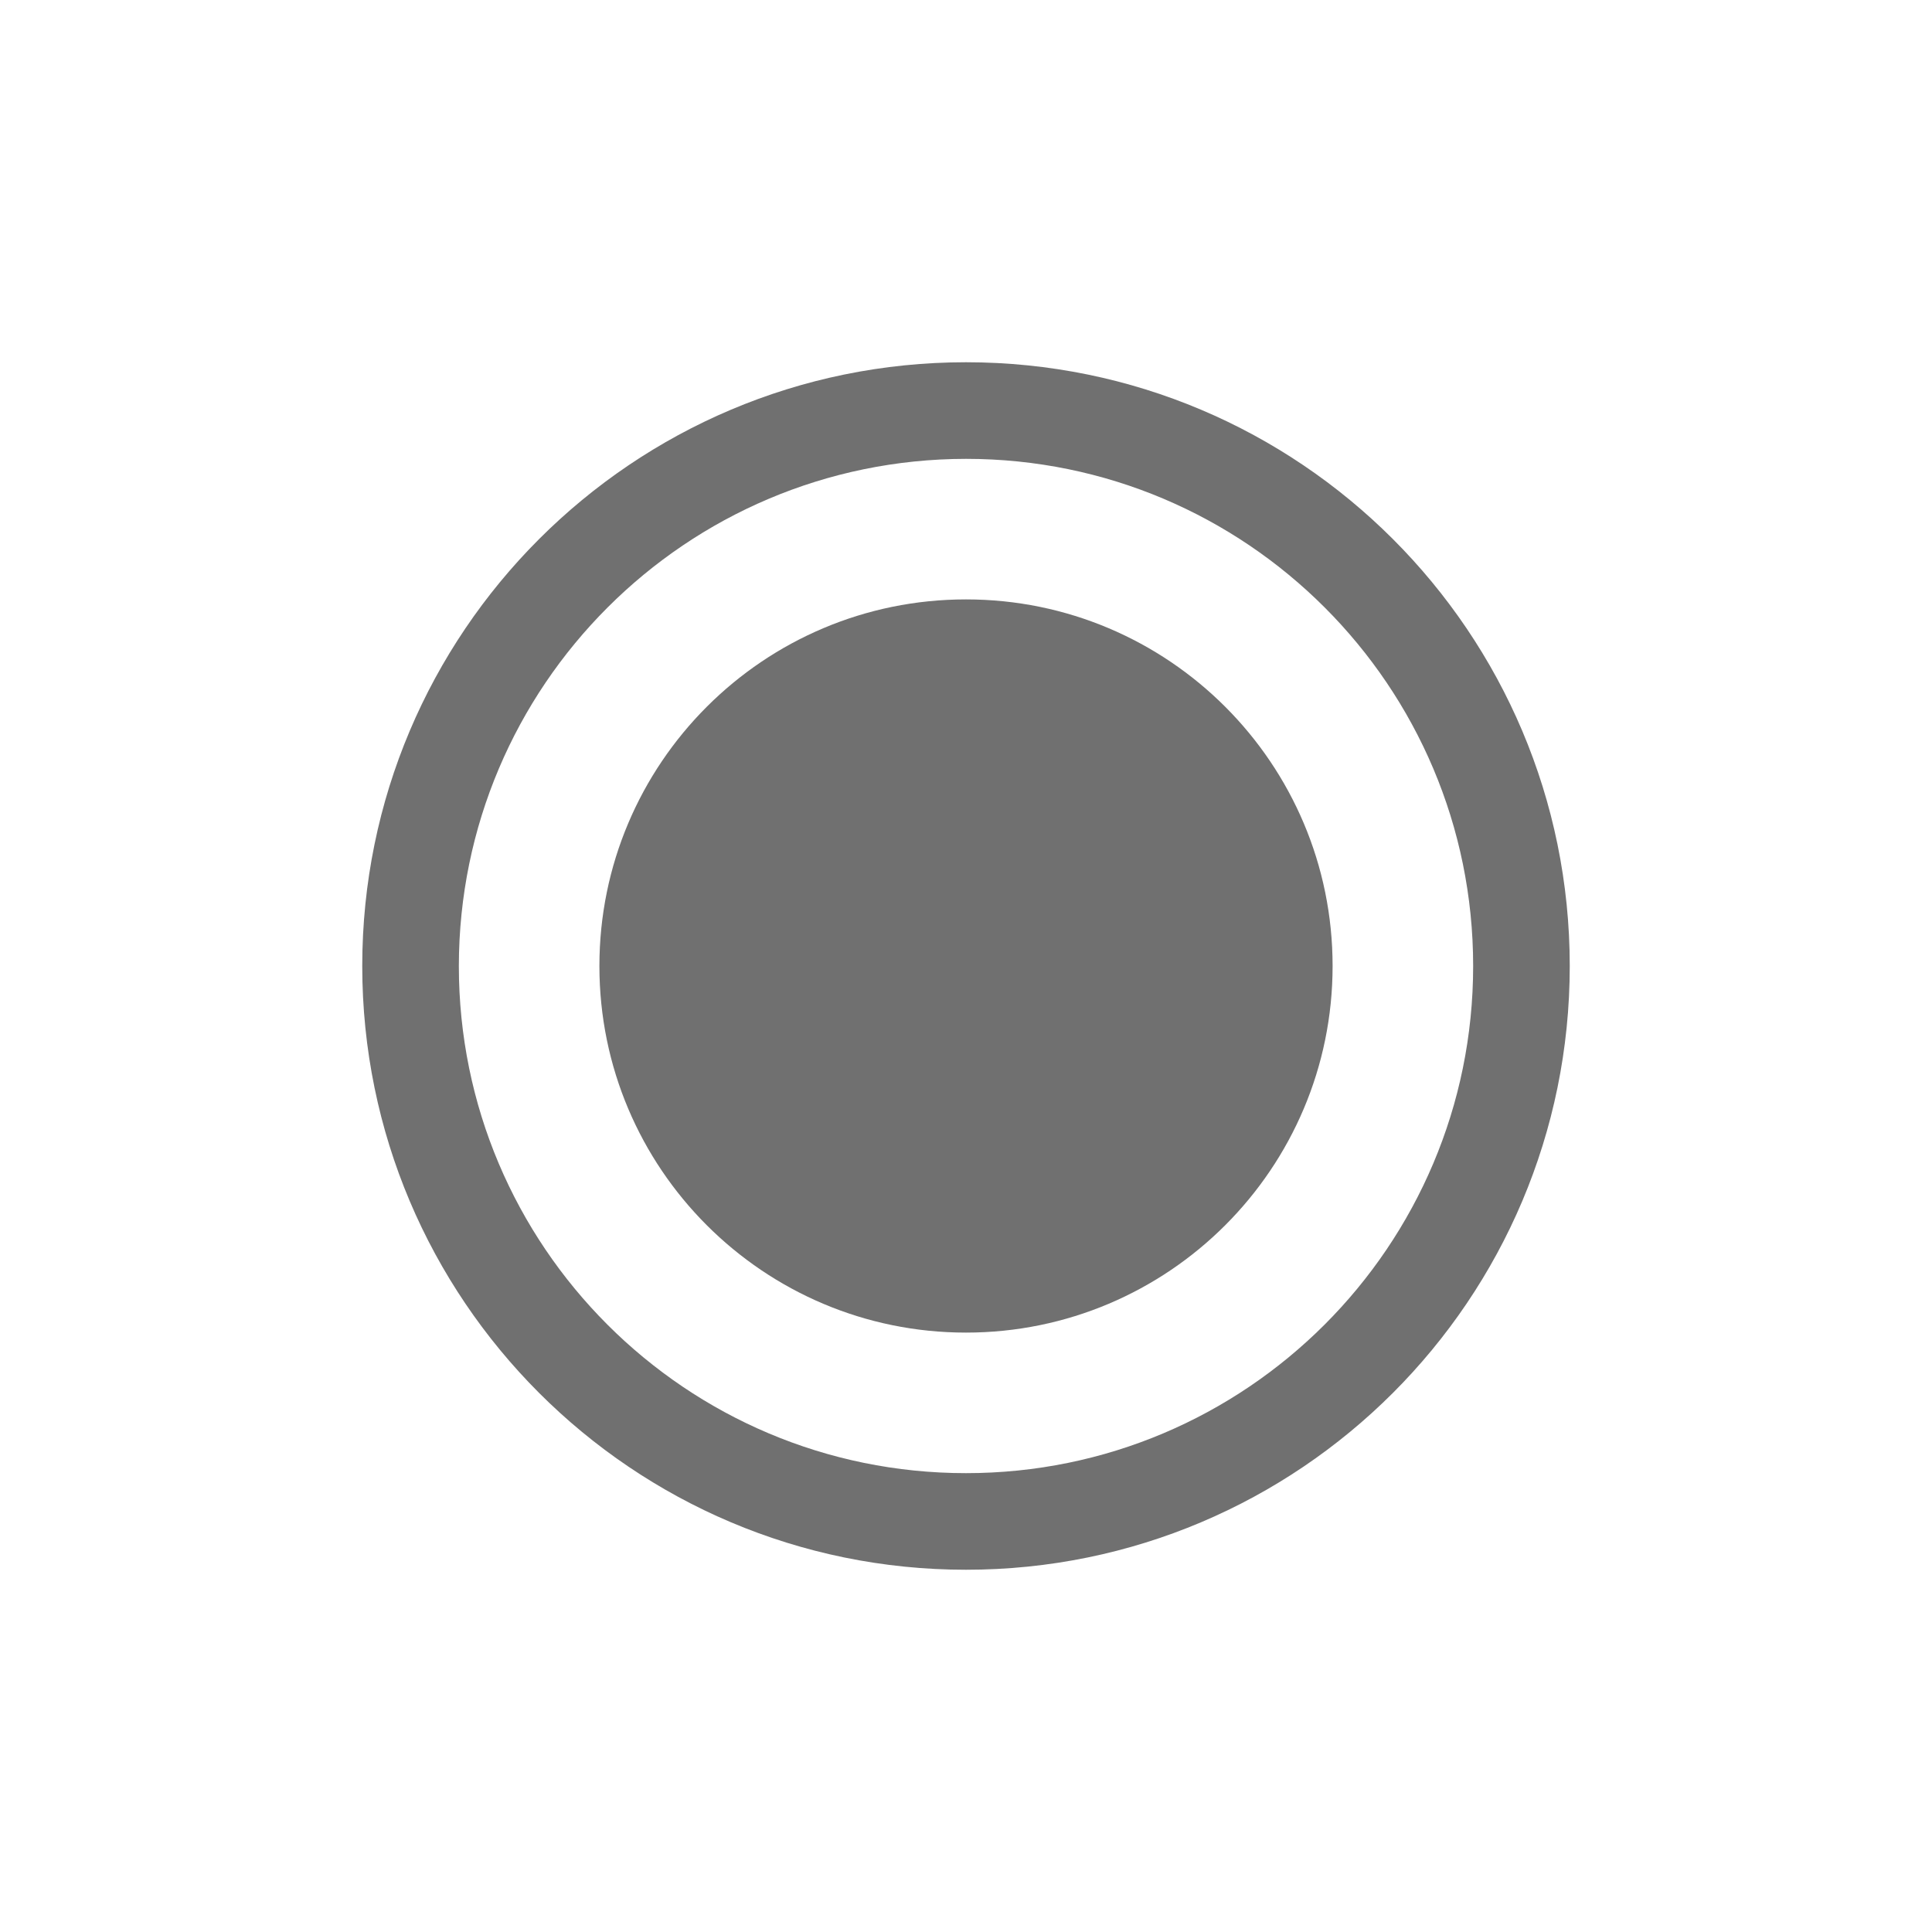
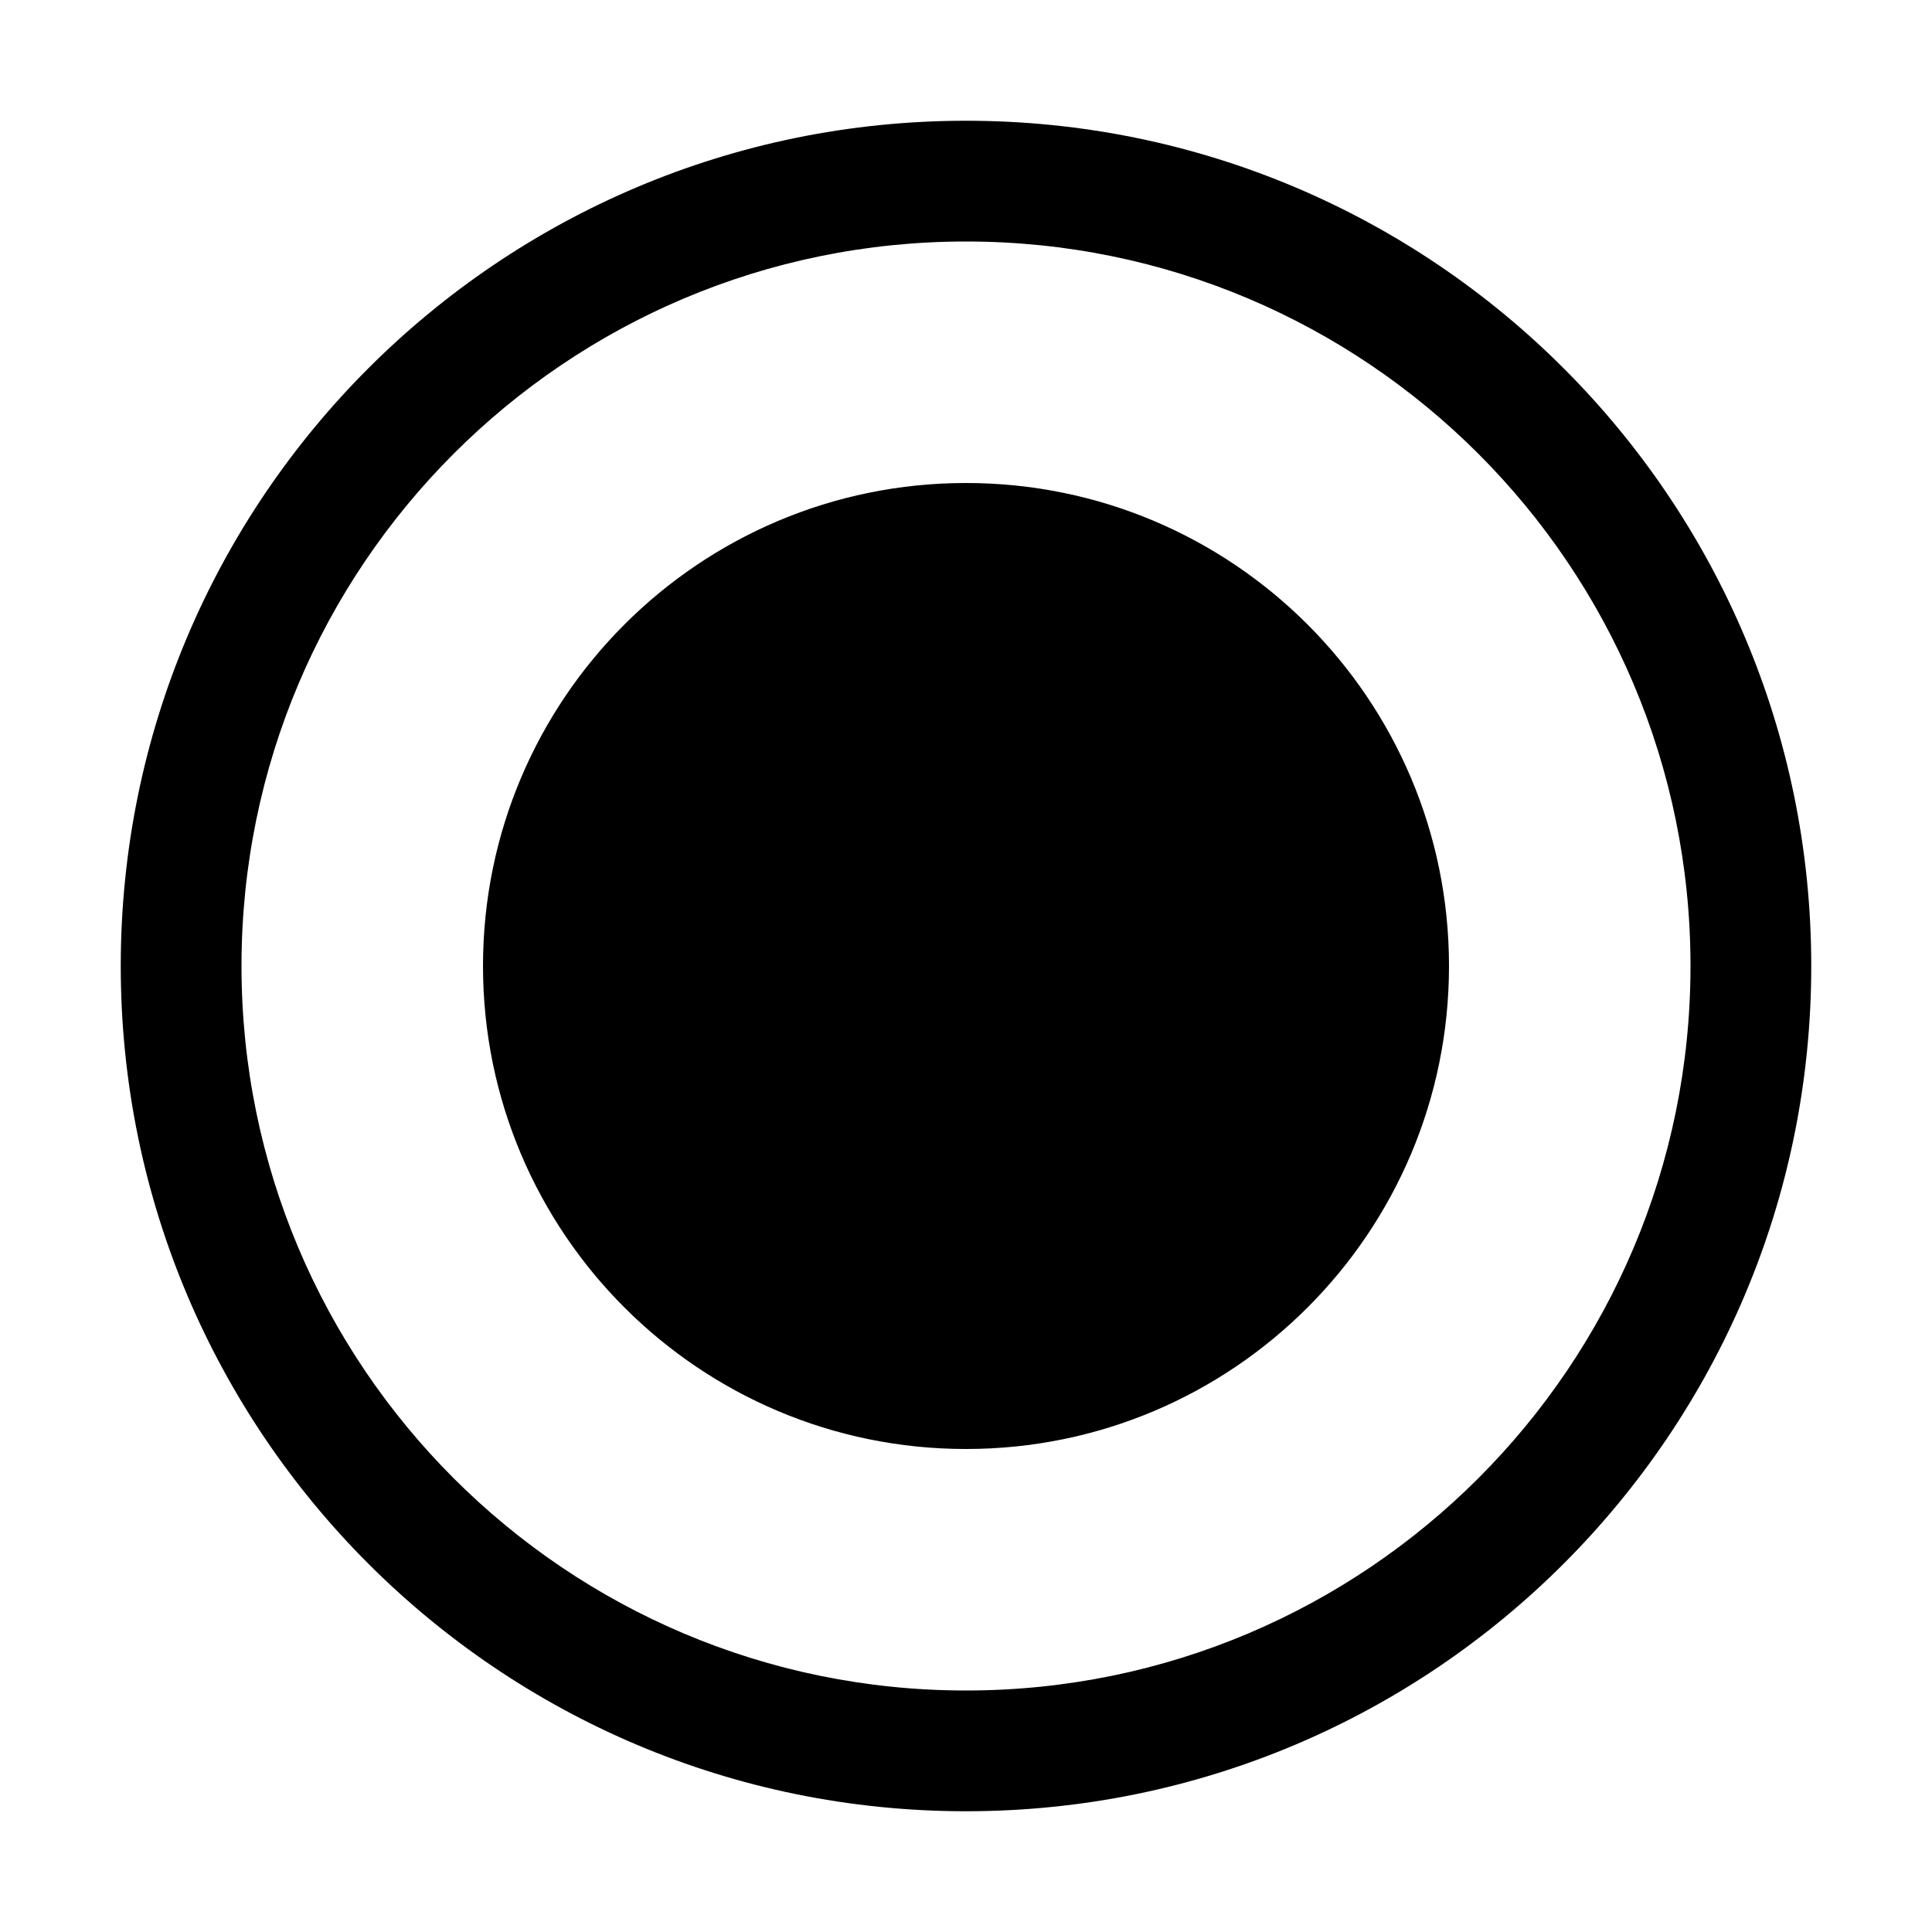
- <svg xmlns="http://www.w3.org/2000/svg" id="Layer_1" data-name="Layer 1" viewBox="0 0 40 40">
-   <defs>
-     <style>.cls-1{fill:#707070;}</style>
-   </defs>
-   <path class="cls-1" d="M20,9.5A10.5,10.5,0,1,1,9.5,20,10.51,10.51,0,0,1,20,9.5m0-2A12.5,12.5,0,1,0,32.5,20,12.5,12.5,0,0,0,20,7.5Z" />
-   <circle class="cls-1" cx="20" cy="20" r="7.59" />
+ <svg xmlns="http://www.w3.org/2000/svg" viewBox="0 0 32 32">
+   <g id="singleChoice">
+     <path d="M16,30A14,14,0,1,1,30,16,14,14,0,0,1,16,30ZM16,4A12,12,0,1,0,28,16,12,12,0,0,0,16,4Zm0,4a8,8,0,1,0,8,8A8,8,0,0,0,16,8Z" />
+   </g>
</svg>
